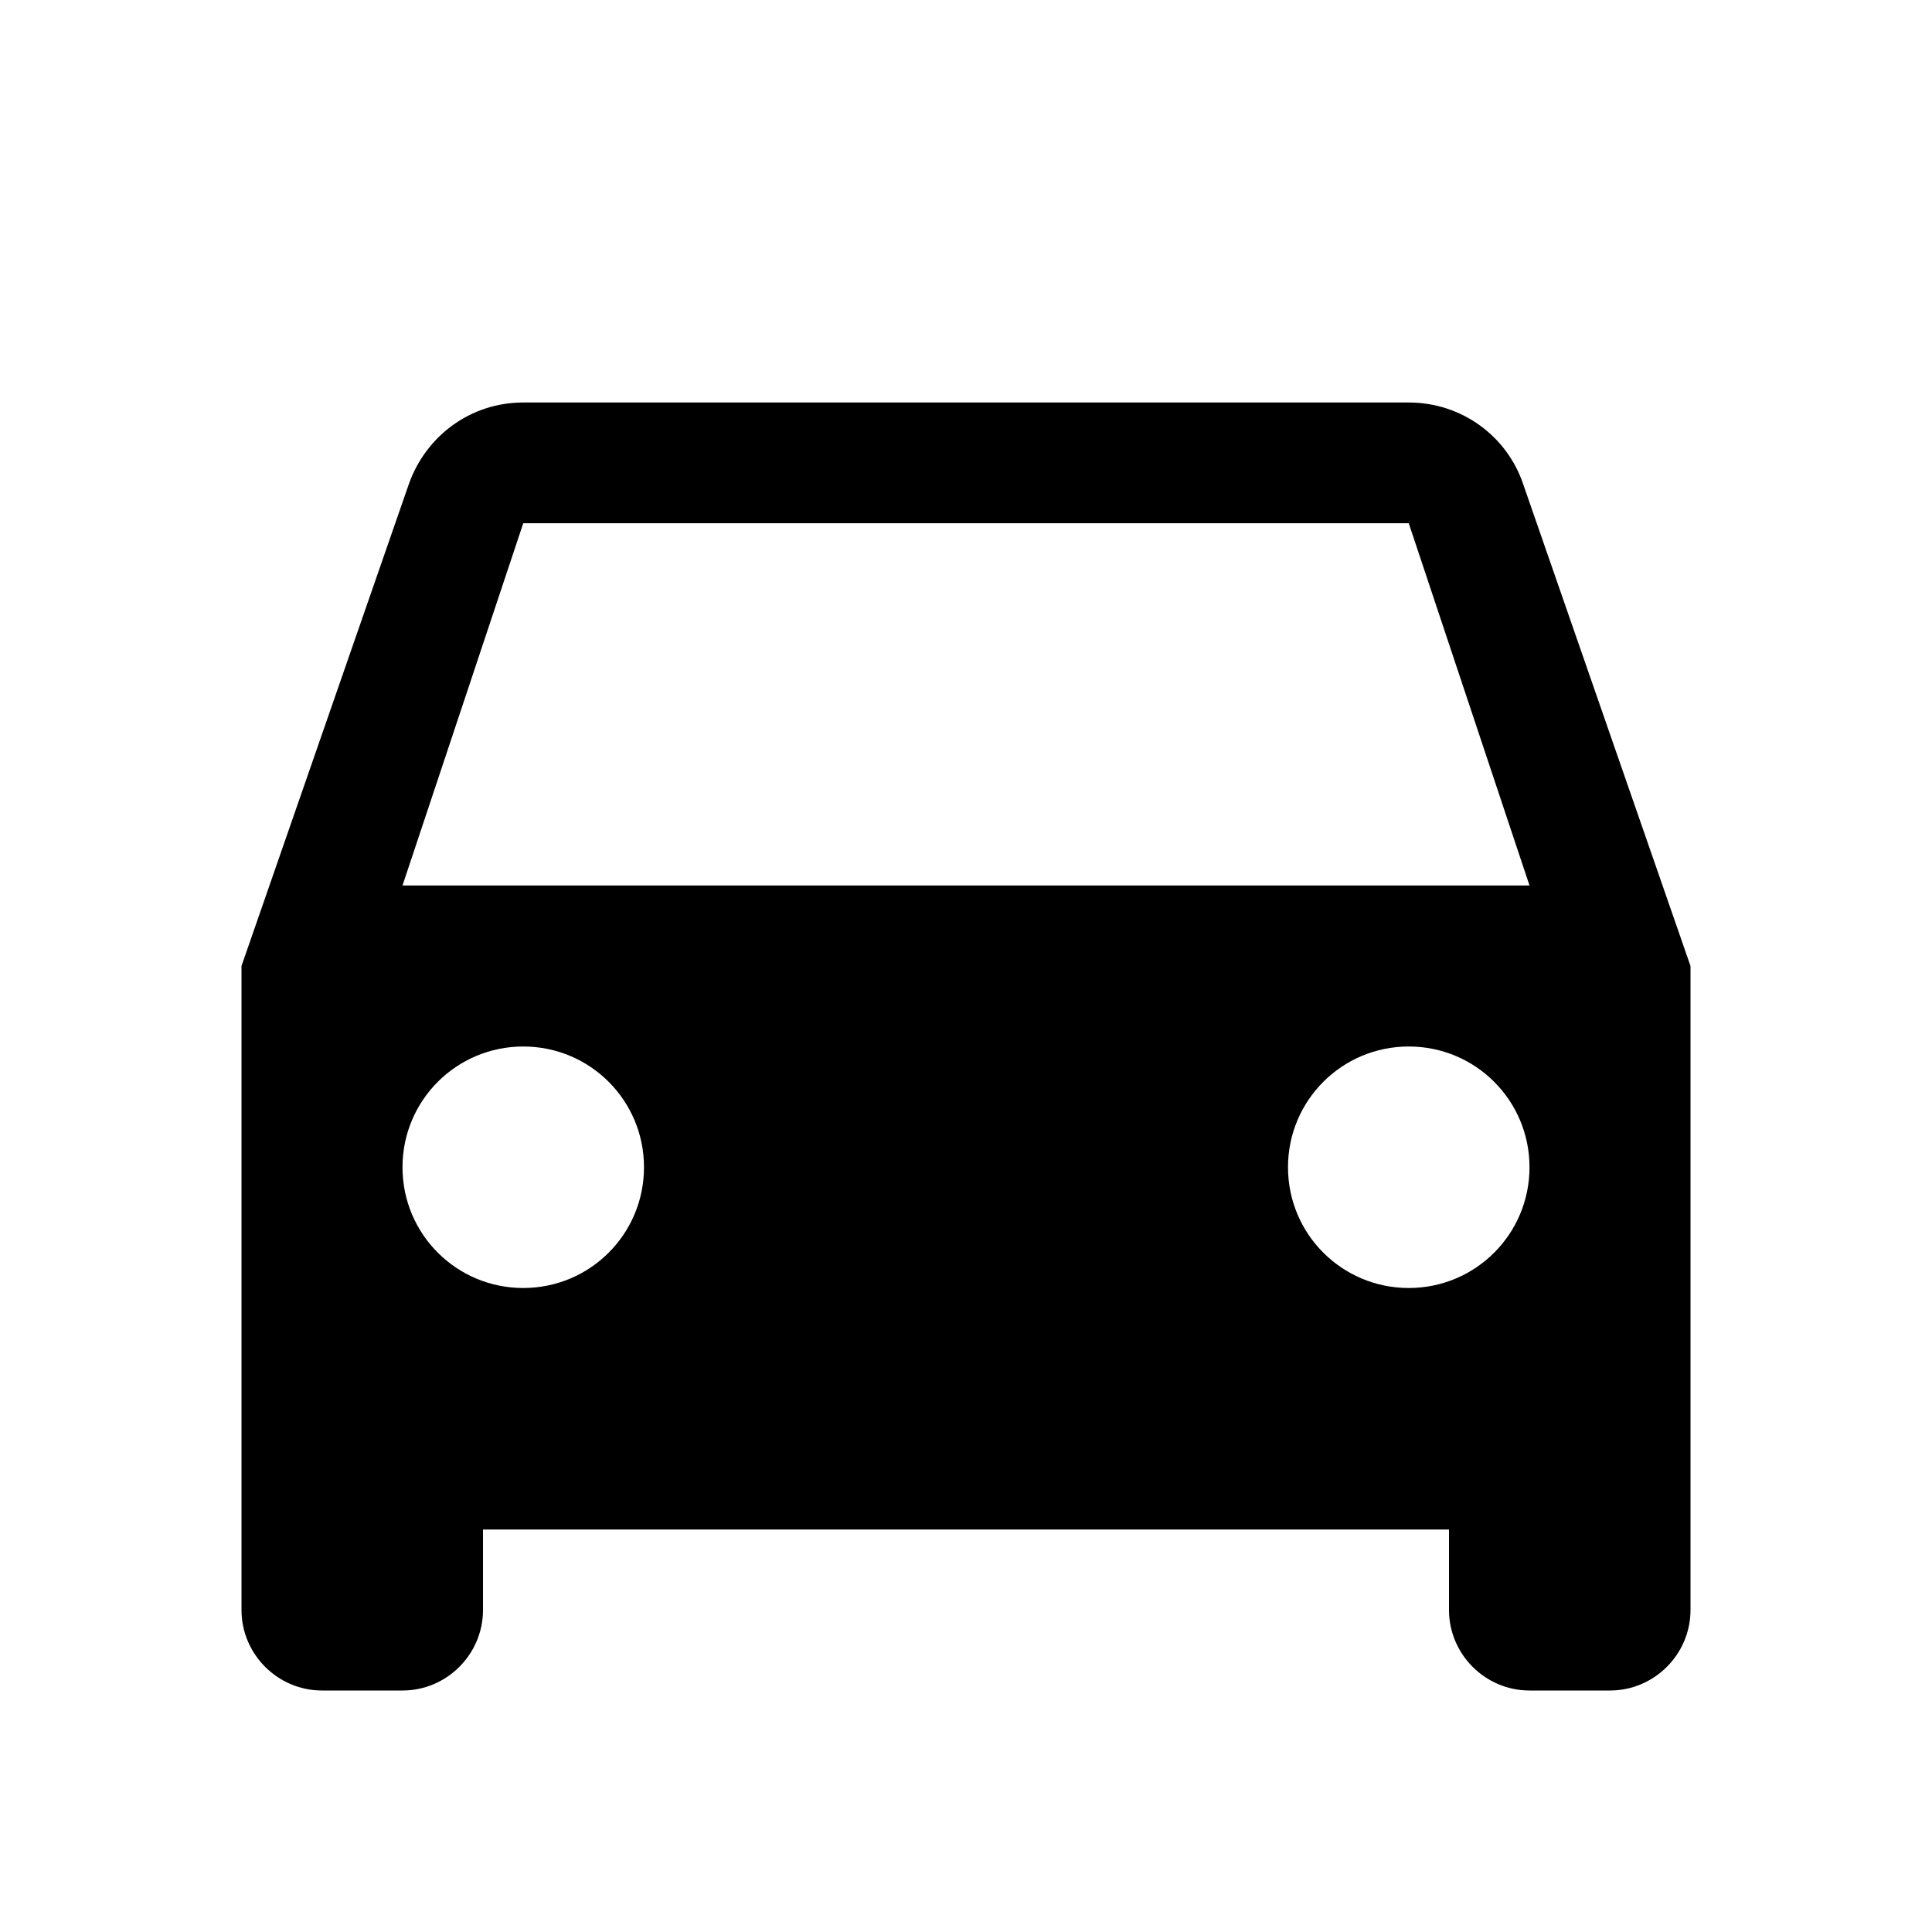
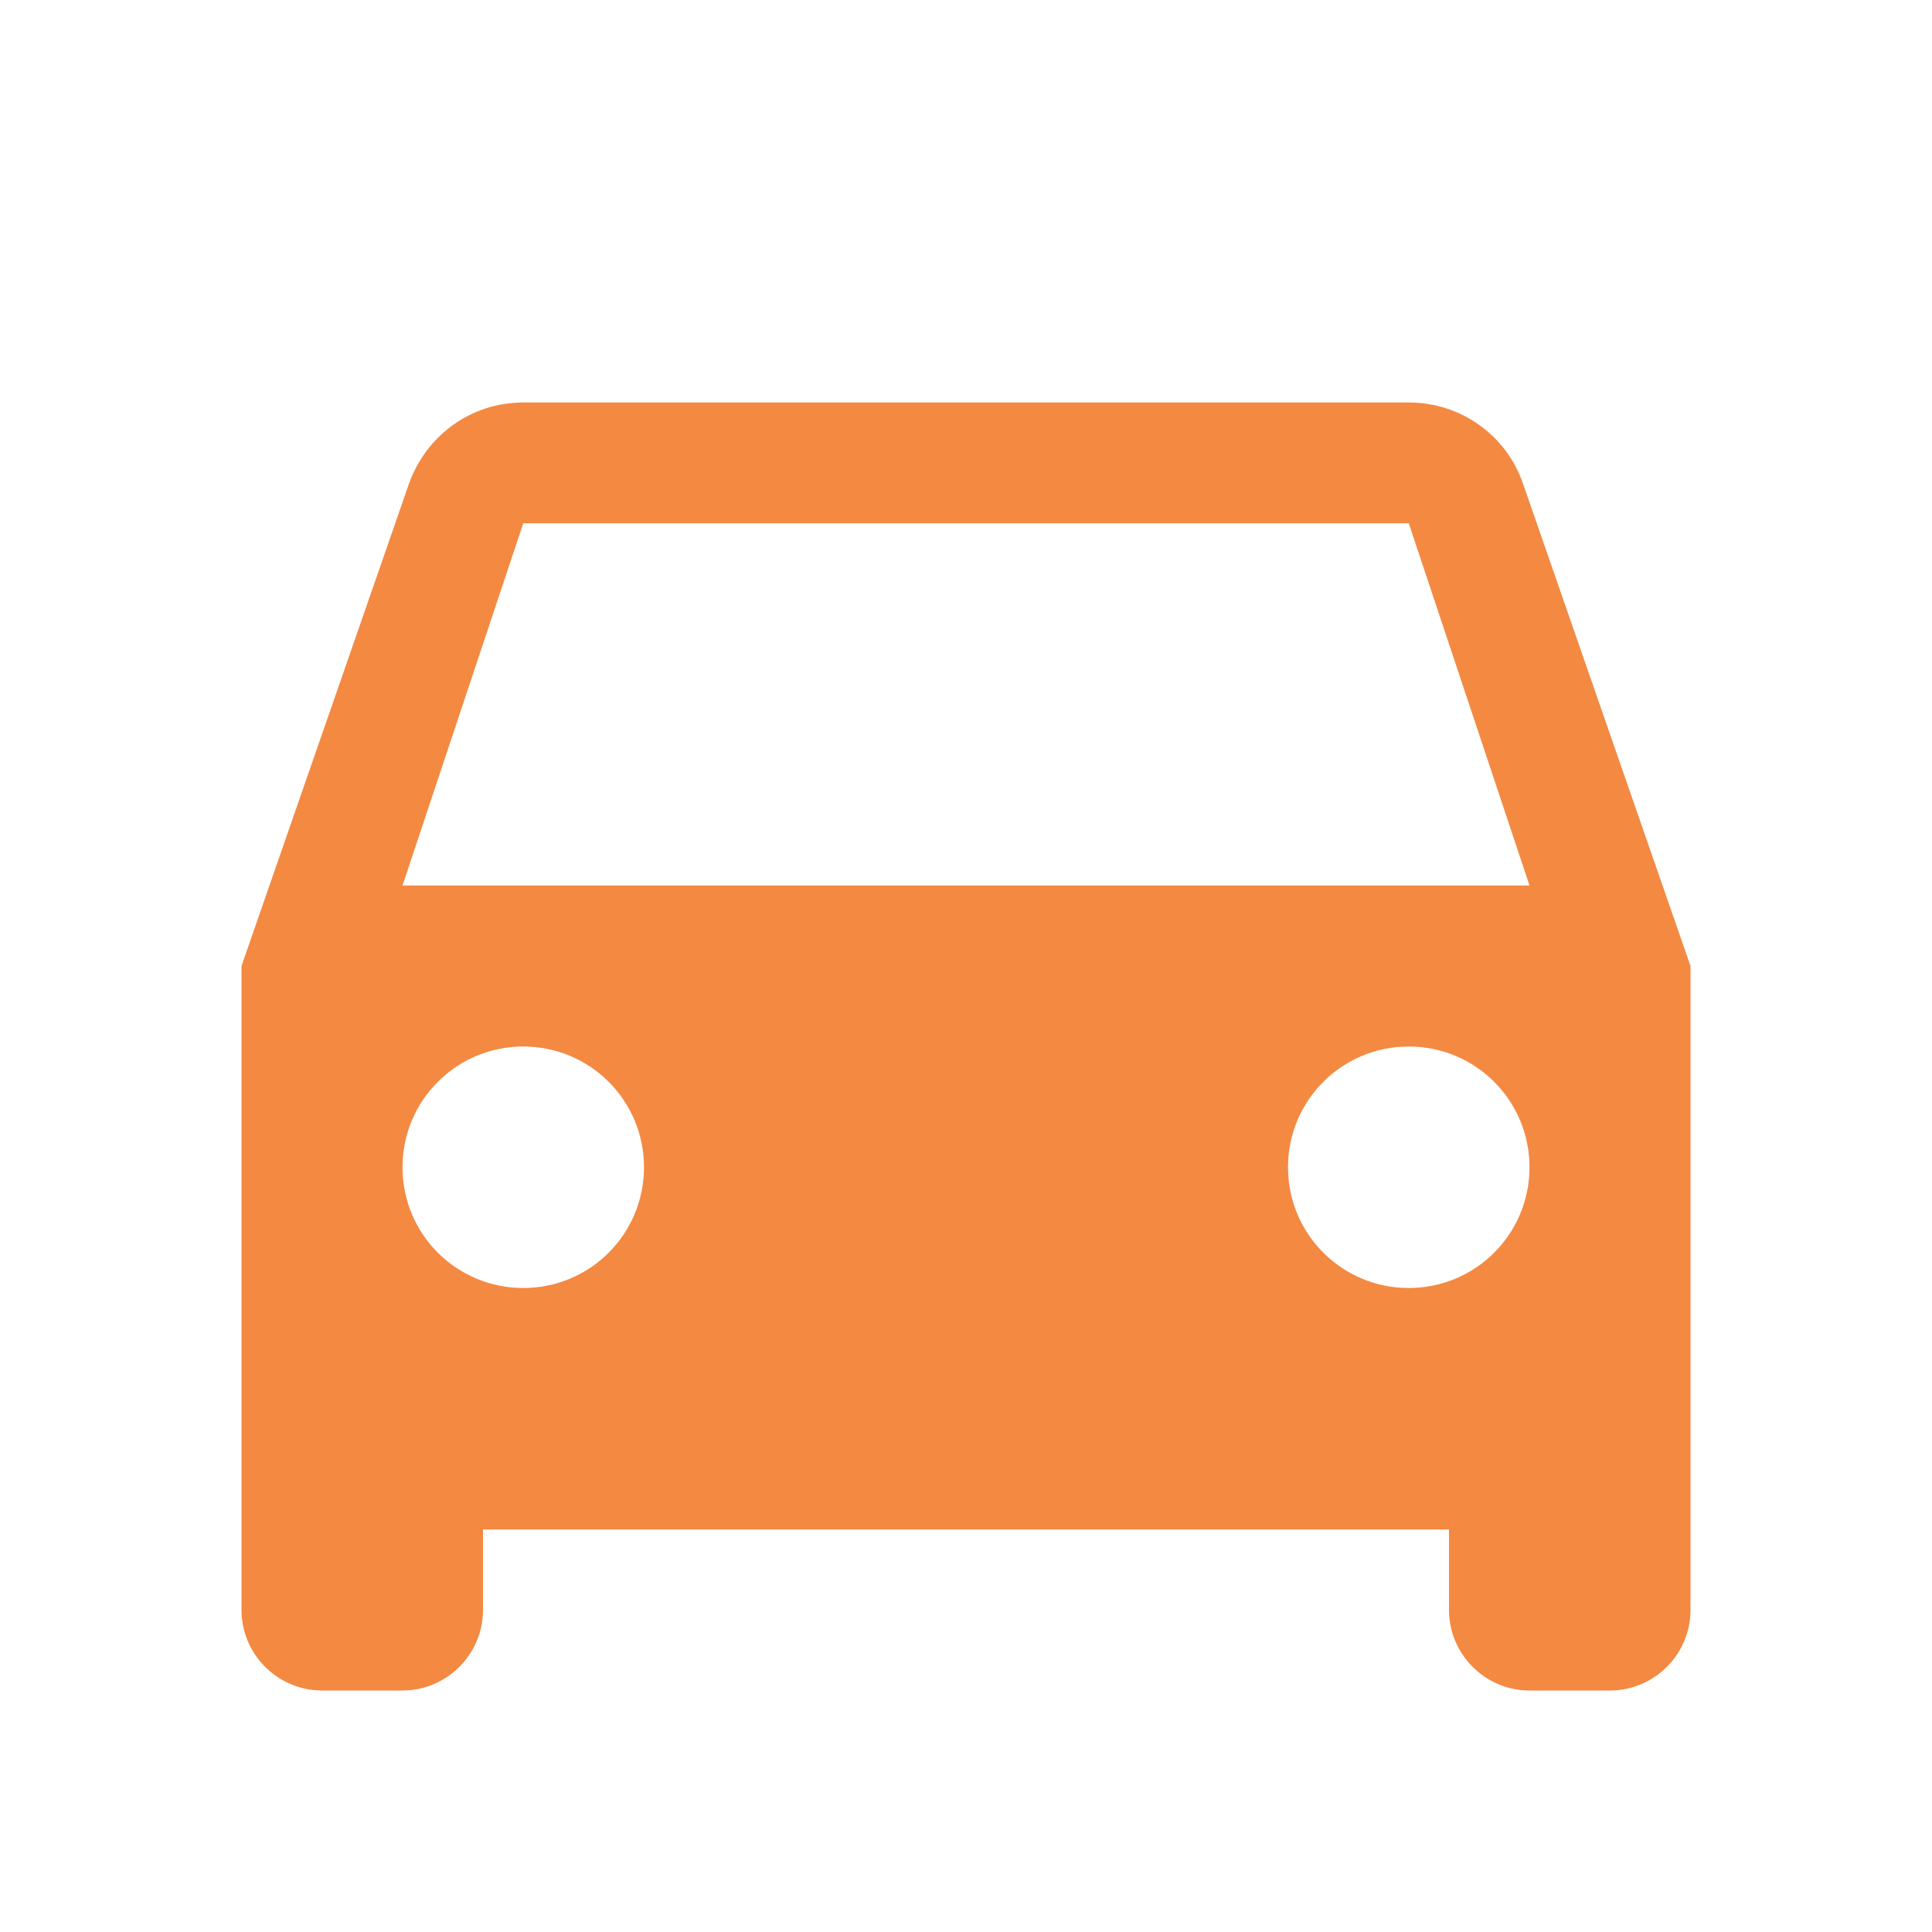
- <svg xmlns="http://www.w3.org/2000/svg" fill="#000000" height="48" viewBox="0 0 24 24" width="48">
+ <svg xmlns="http://www.w3.org/2000/svg" fill="#f48942" height="48" viewBox="0 0 24 24" width="48">
  <path d="M18.92 6.01C18.72 5.42 18.16 5 17.5 5h-11c-.66 0-1.21.42-1.42 1.01L3 12v8c0 .55.45 1 1 1h1c.55 0 1-.45 1-1v-1h12v1c0 .55.45 1 1 1h1c.55 0 1-.45 1-1v-8l-2.08-5.99zM6.5 16c-.83 0-1.5-.67-1.5-1.5S5.67 13 6.5 13s1.5.67 1.5 1.5S7.33 16 6.5 16zm11 0c-.83 0-1.5-.67-1.5-1.5s.67-1.5 1.5-1.5 1.5.67 1.5 1.5-.67 1.5-1.5 1.5zM5 11l1.5-4.5h11L19 11H5z" />
  <path d="M0 0h24v24H0z" fill="none" />
</svg>
